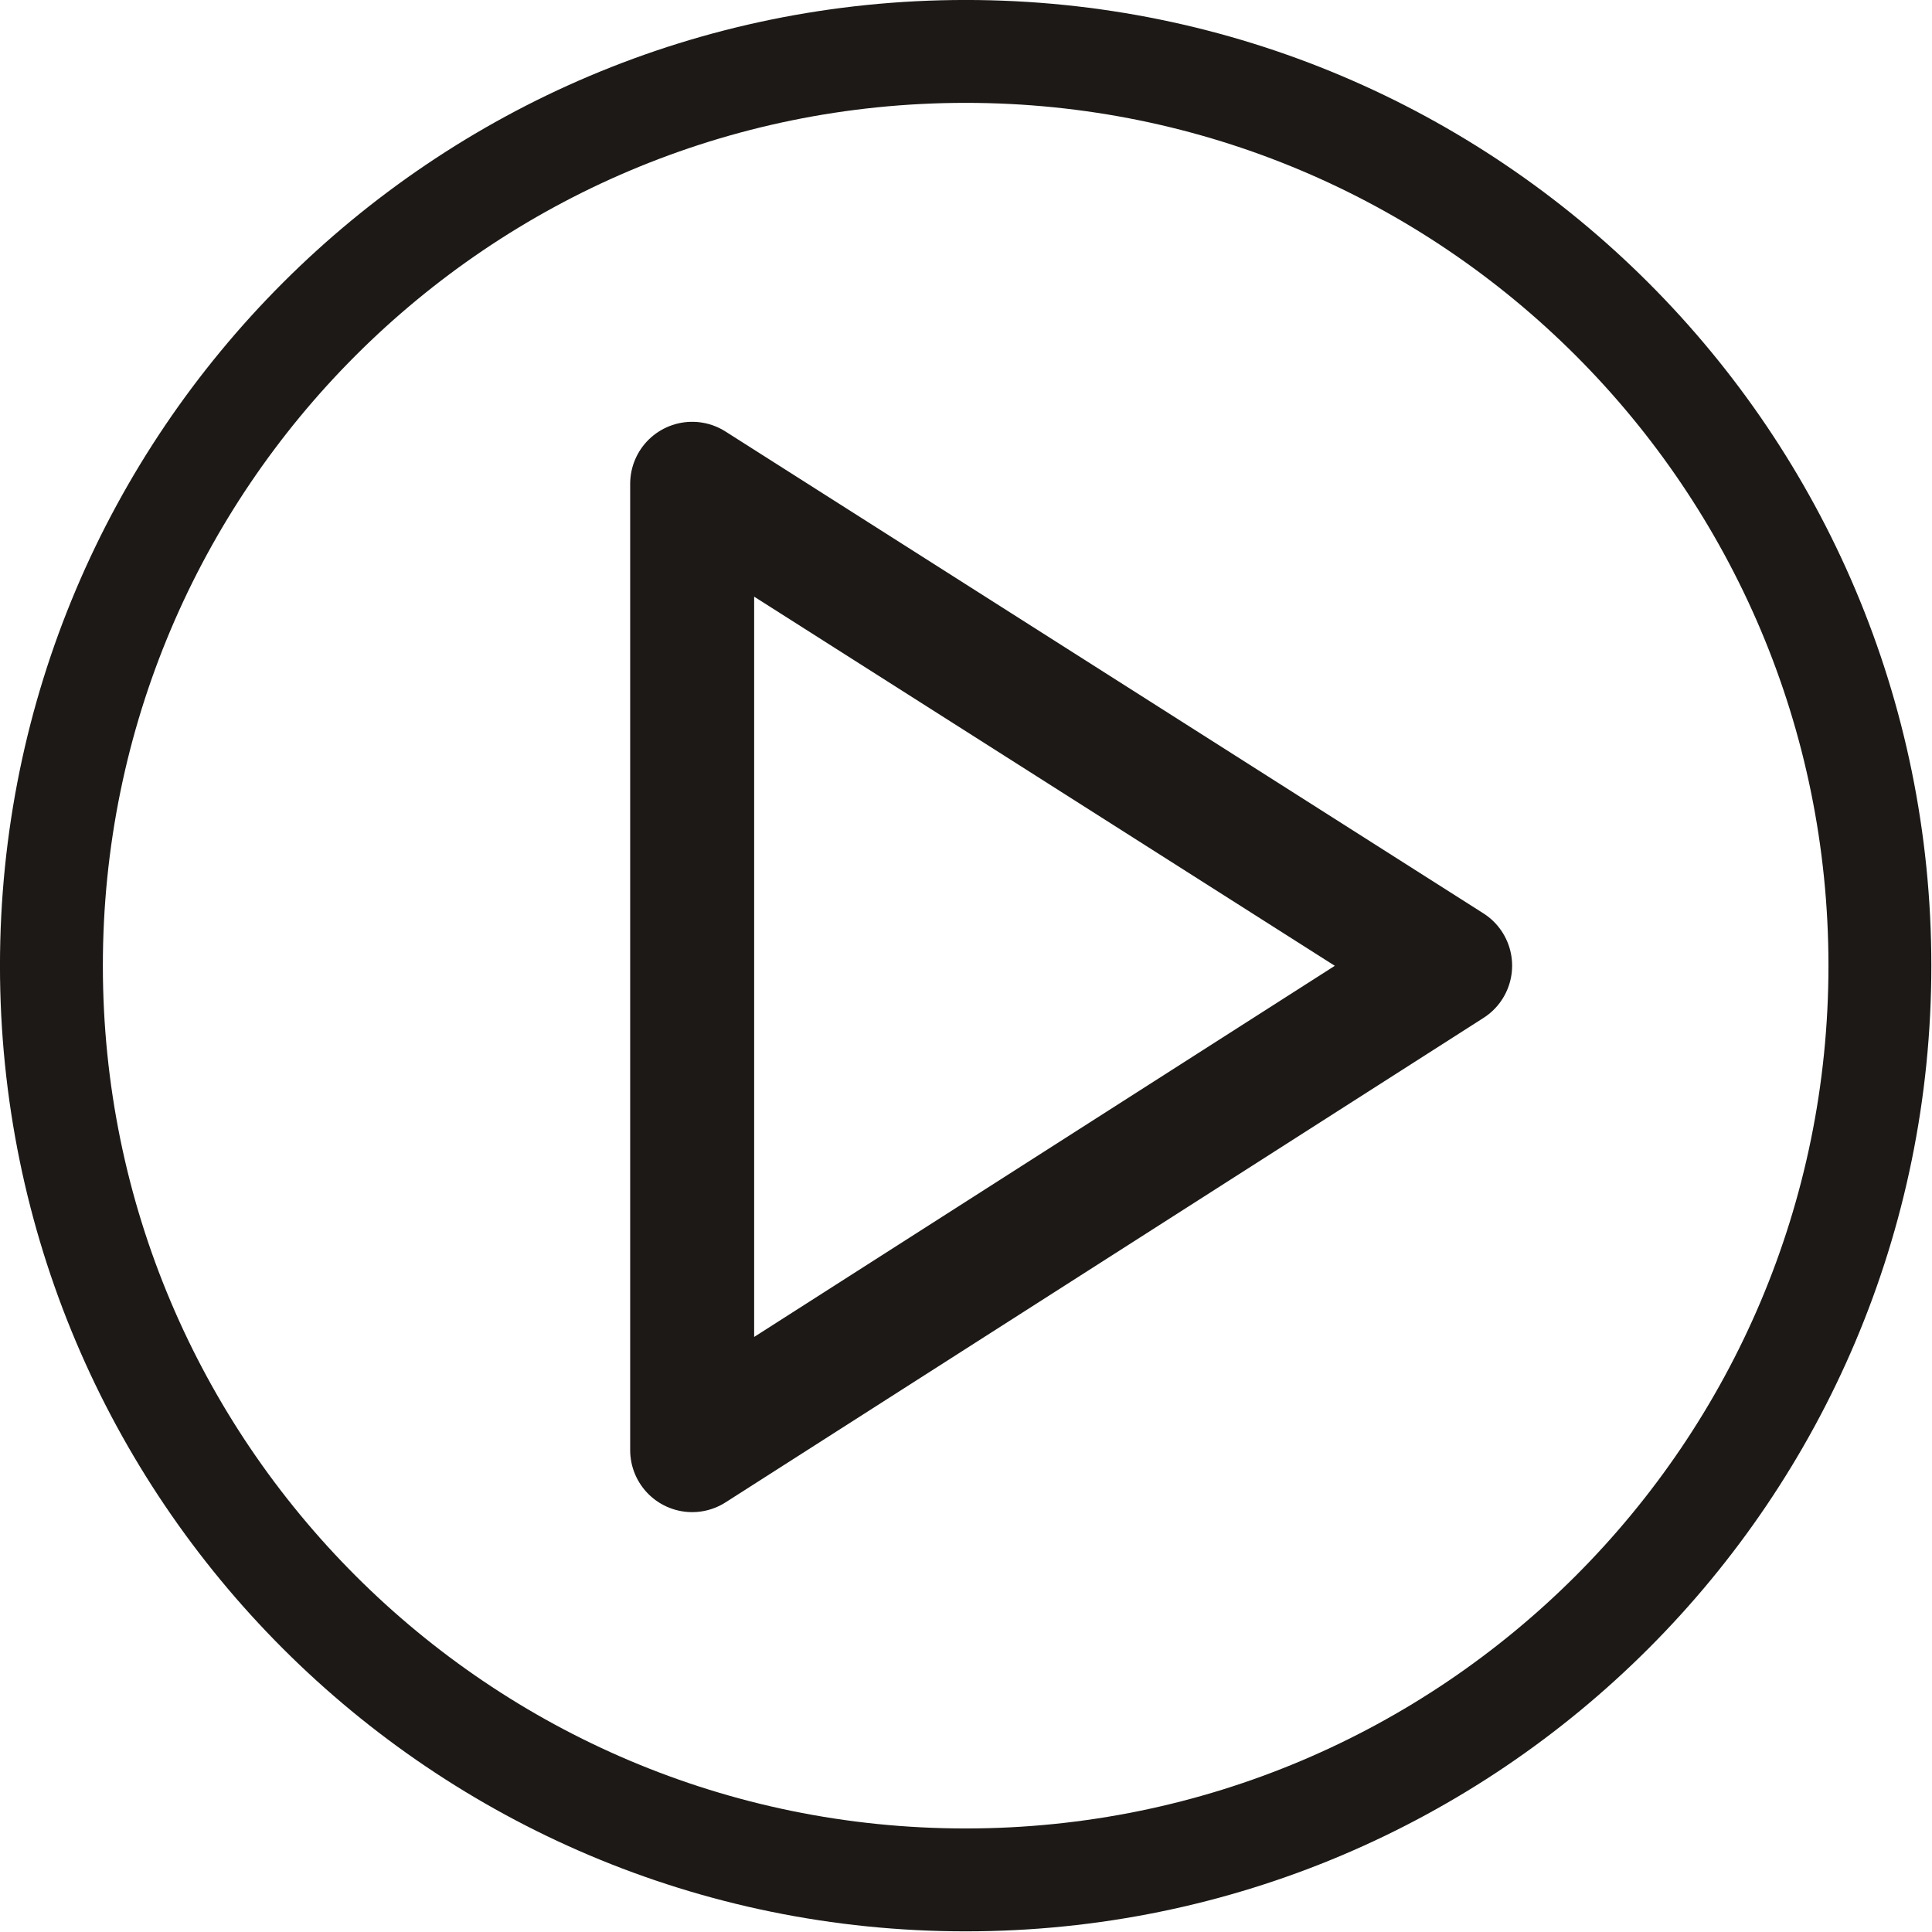
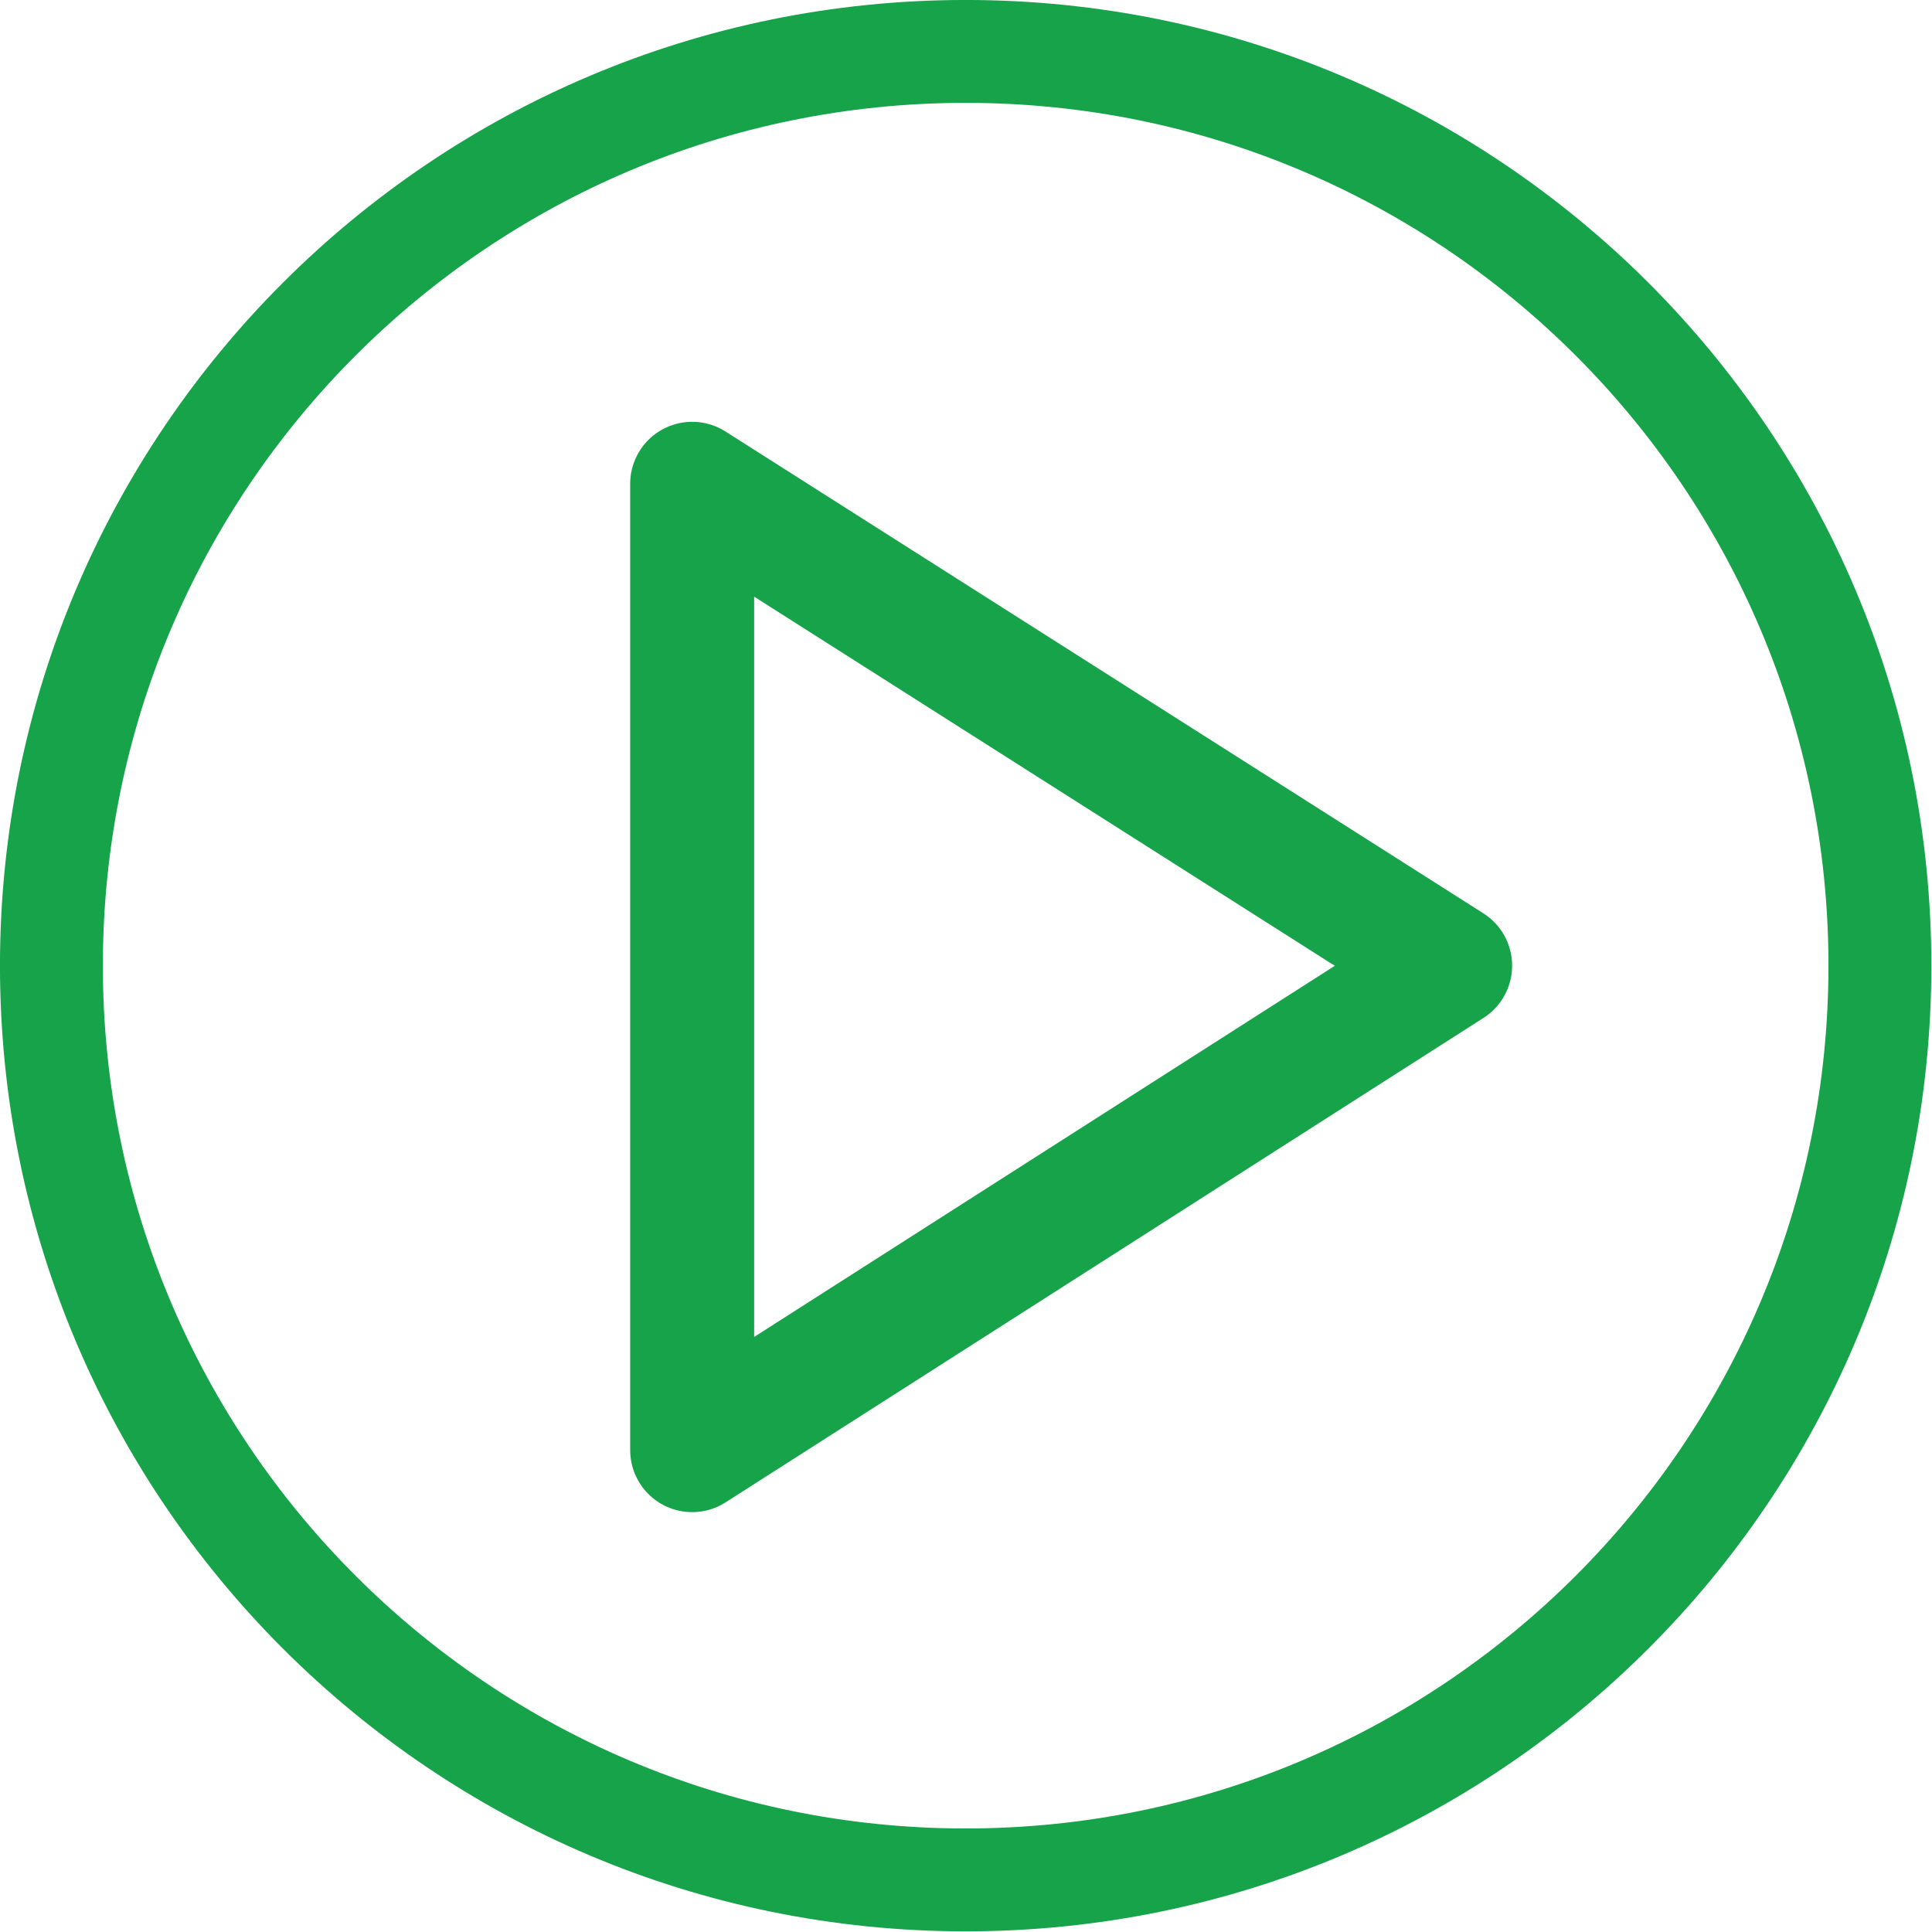
<svg xmlns="http://www.w3.org/2000/svg" version="1.1" viewBox="0 0 7.41 7.41">
  <g transform="matrix(-.999 0 0 -.999 7.4 7.4)" fill="none" stroke="#1c1917" stroke-linejoin="round">
-     <circle cx="3.7" cy="3.7" r="3.51" stroke-linecap="round" stroke-width=".395" />
-     <path d="m4.75 1.84v3.71l-2.91-1.85z" stroke-width=".476" />
+     <circle cx="3.7" cy="3.7" r="3.51" stroke-linecap="round" stroke-width=".395" stroke="#16a34a" />
+     <path d="m4.75 1.84v3.71l-2.91-1.85z" stroke-width=".476" stroke="#16a34a" />
  </g>
</svg>
